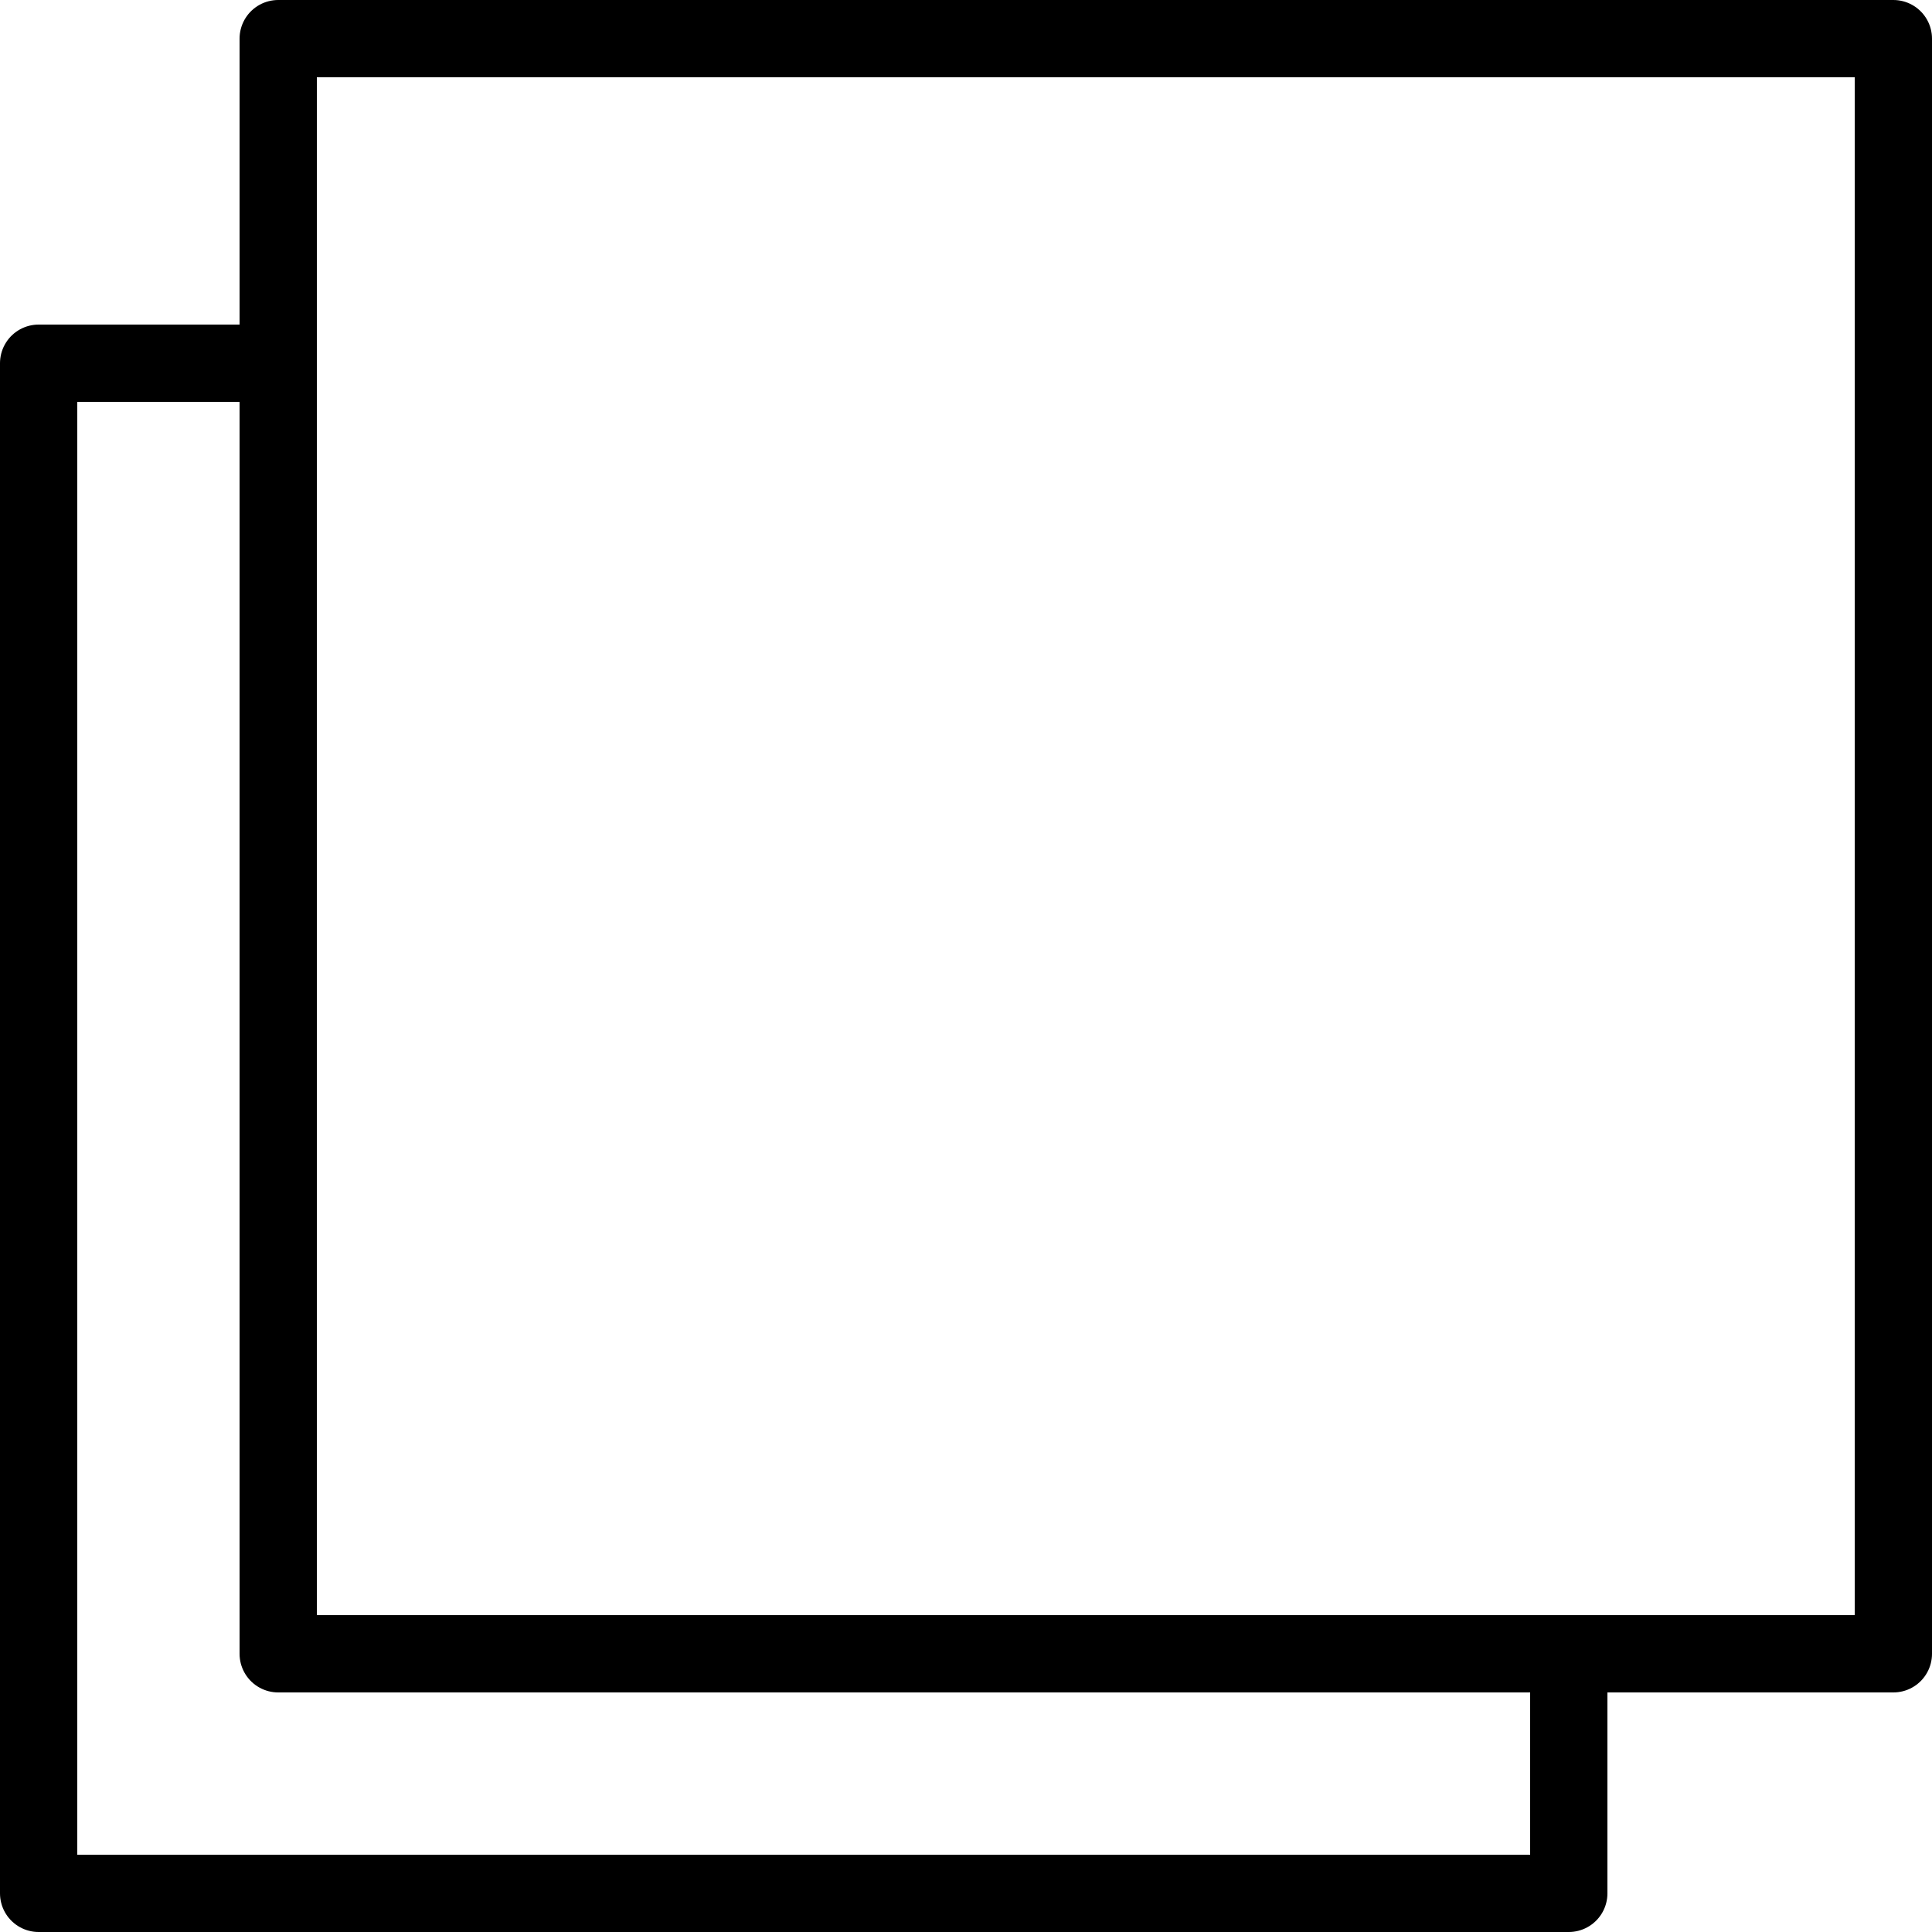
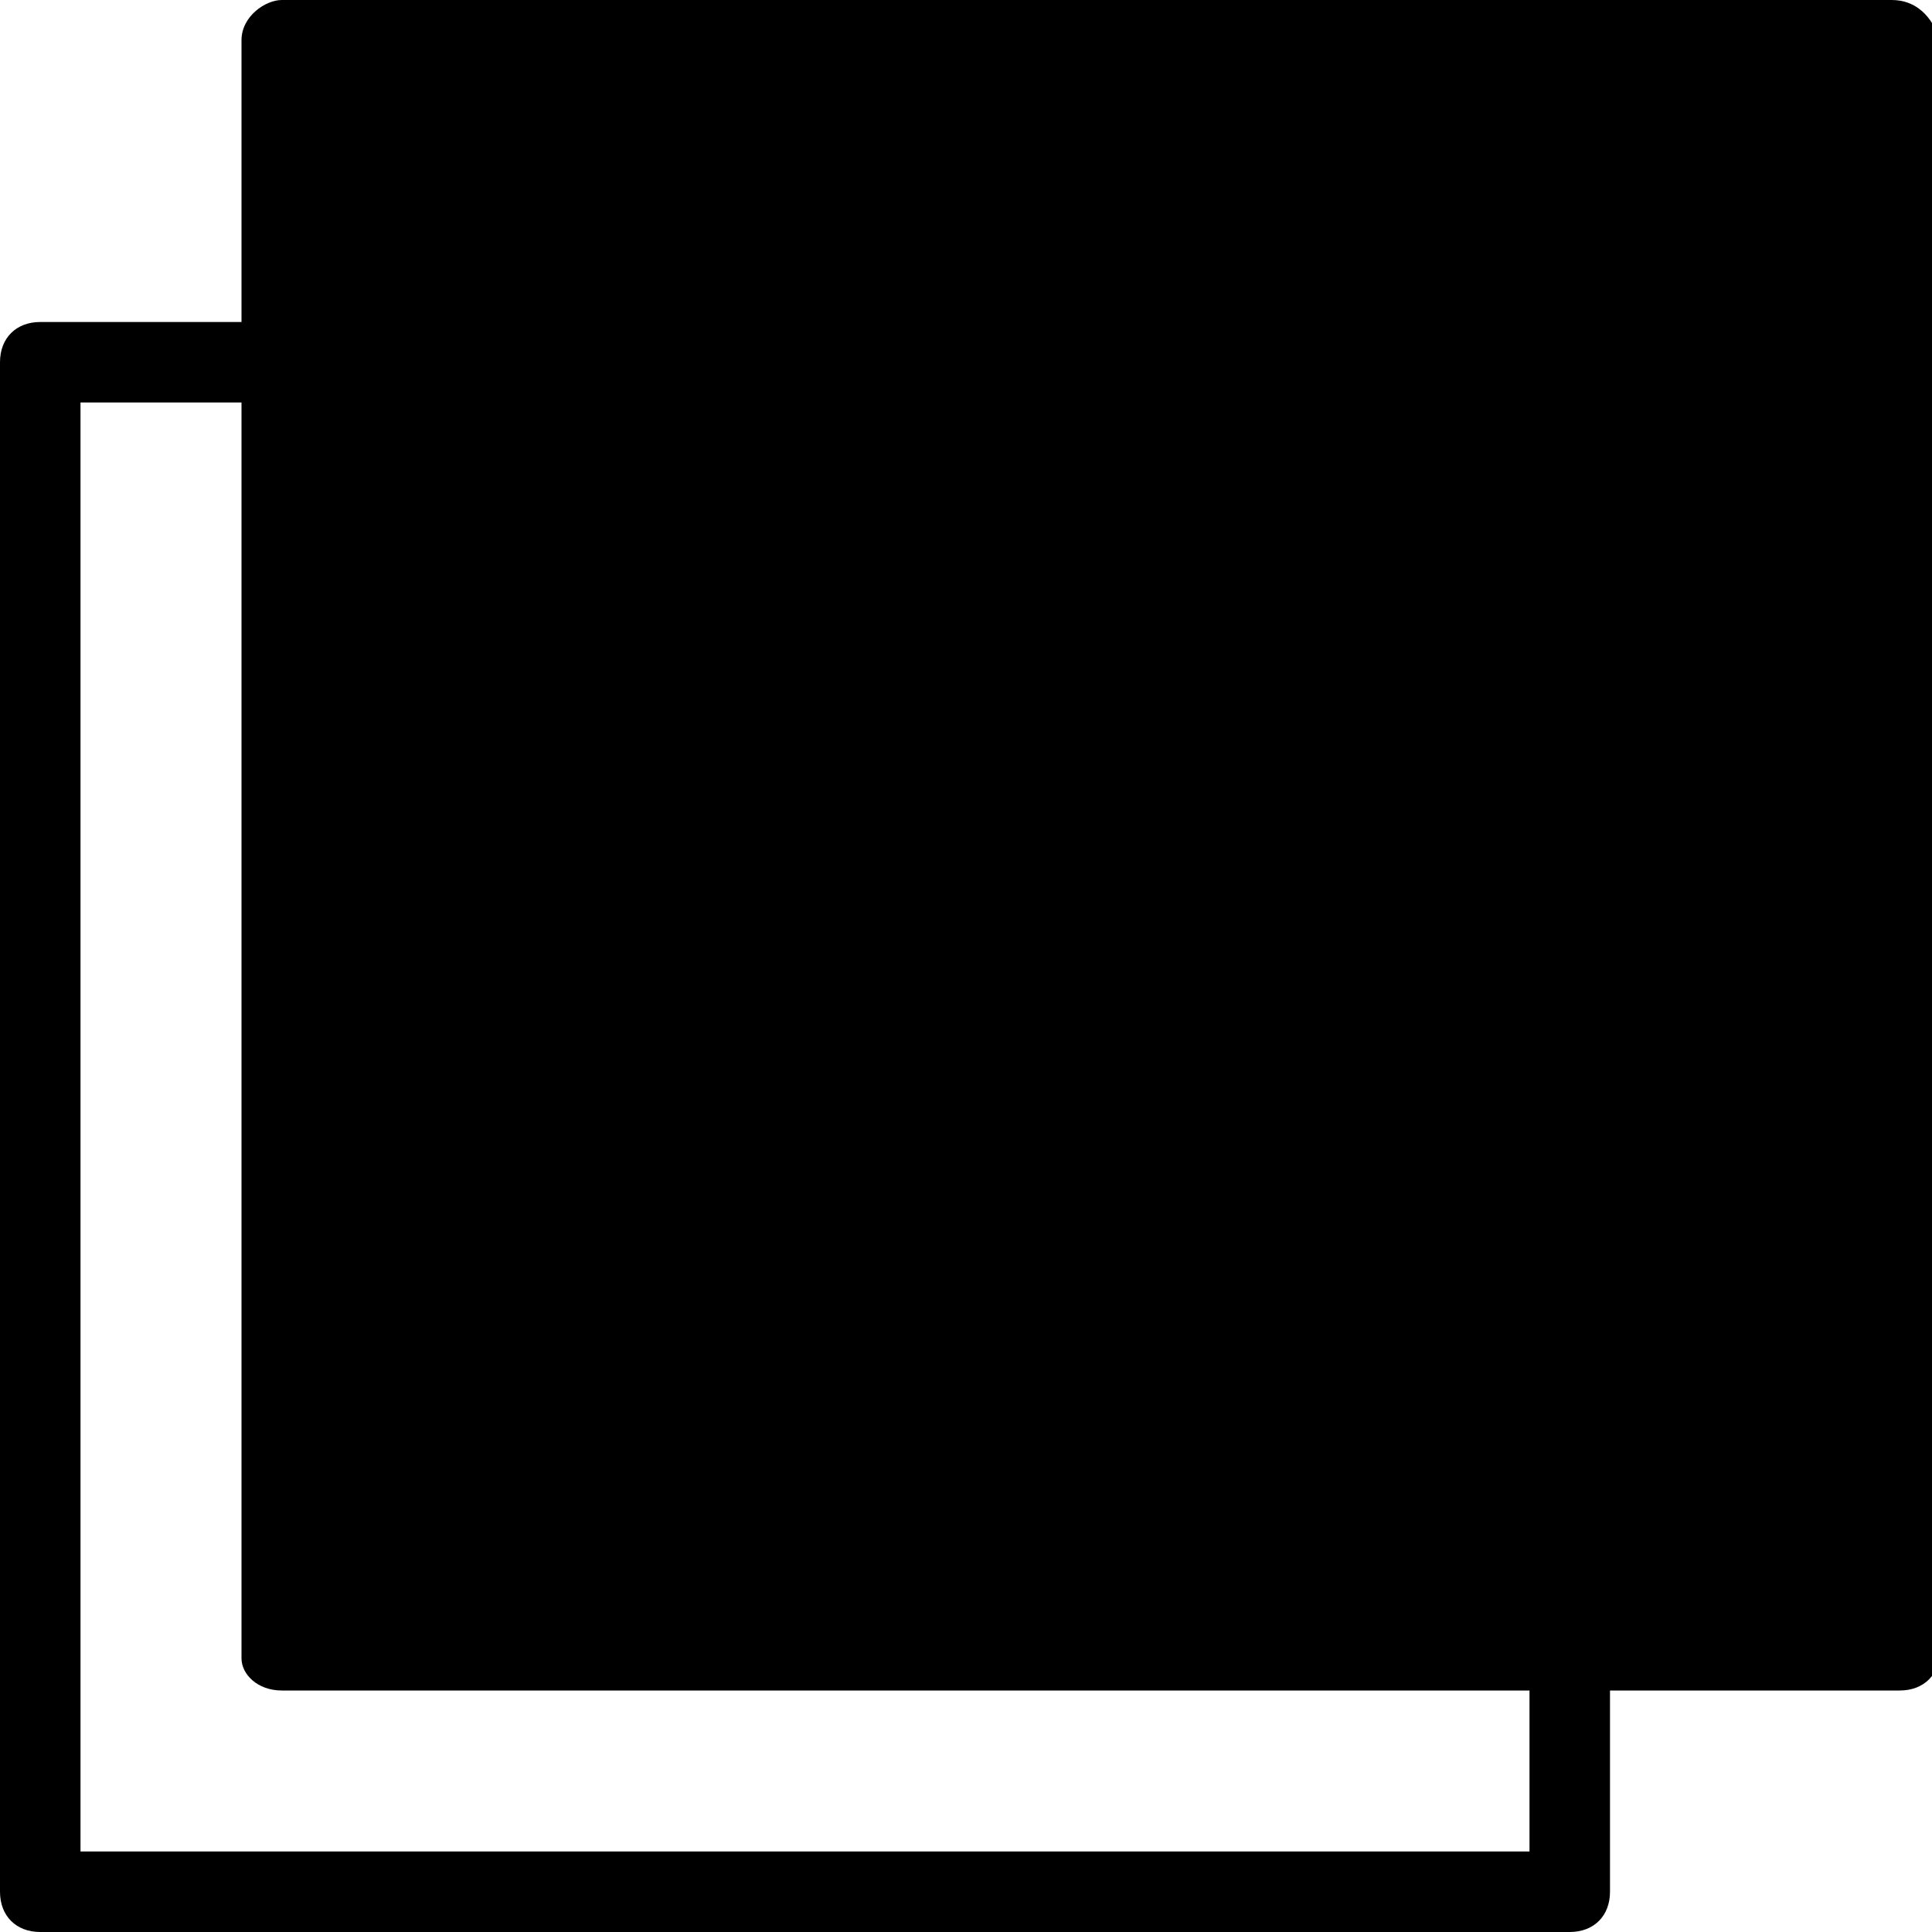
- <svg xmlns="http://www.w3.org/2000/svg" version="1.1" id="Layer_1" x="0px" y="0px" viewBox="0 0 25 25" style="enable-background:new 0 0 25 25;" xml:space="preserve">
-   <style type="text/css">
- 	.st0{fill:none;stroke:#000000;stroke-linecap:round;stroke-linejoin:round;}
- </style>
-   <g id="Layer_2">
-     <g id="Outline_Icons">
-       <rect x="3.6" y="0.5" class="st0" width="20.9" height="20.9" />
-       <polyline class="st0" points="3.6,4.7 0.5,4.7 0.5,24.5 20.3,24.5 20.3,21.4   " />
-     </g>
-   </g>
+ <svg xmlns="http://www.w3.org/2000/svg" version="1.1" id="Layer_1" x="0px" y="0px" viewBox="0 0 24 24" style="enable-background:new 0 0 24 24;" xml:space="preserve">
+   <path d="M23.5,0H3.5C3.3,0,3,0.2,3,0.5V4H0.5C0.2,4,0,4.2,0,4.5v19C0,23.8,0.2,24,0.5,24h19c0.3,0,0.5-0.2,0.5-0.5V21h3.6  c0.3,0,0.5-0.2,0.5-0.5V0.5C24,0.2,23.8,0,23.5,0z M19,23H1V5h2v15.6C3,20.8,3.2,21,3.5,21H19C19,21,19,23,19,23z" />
</svg>
